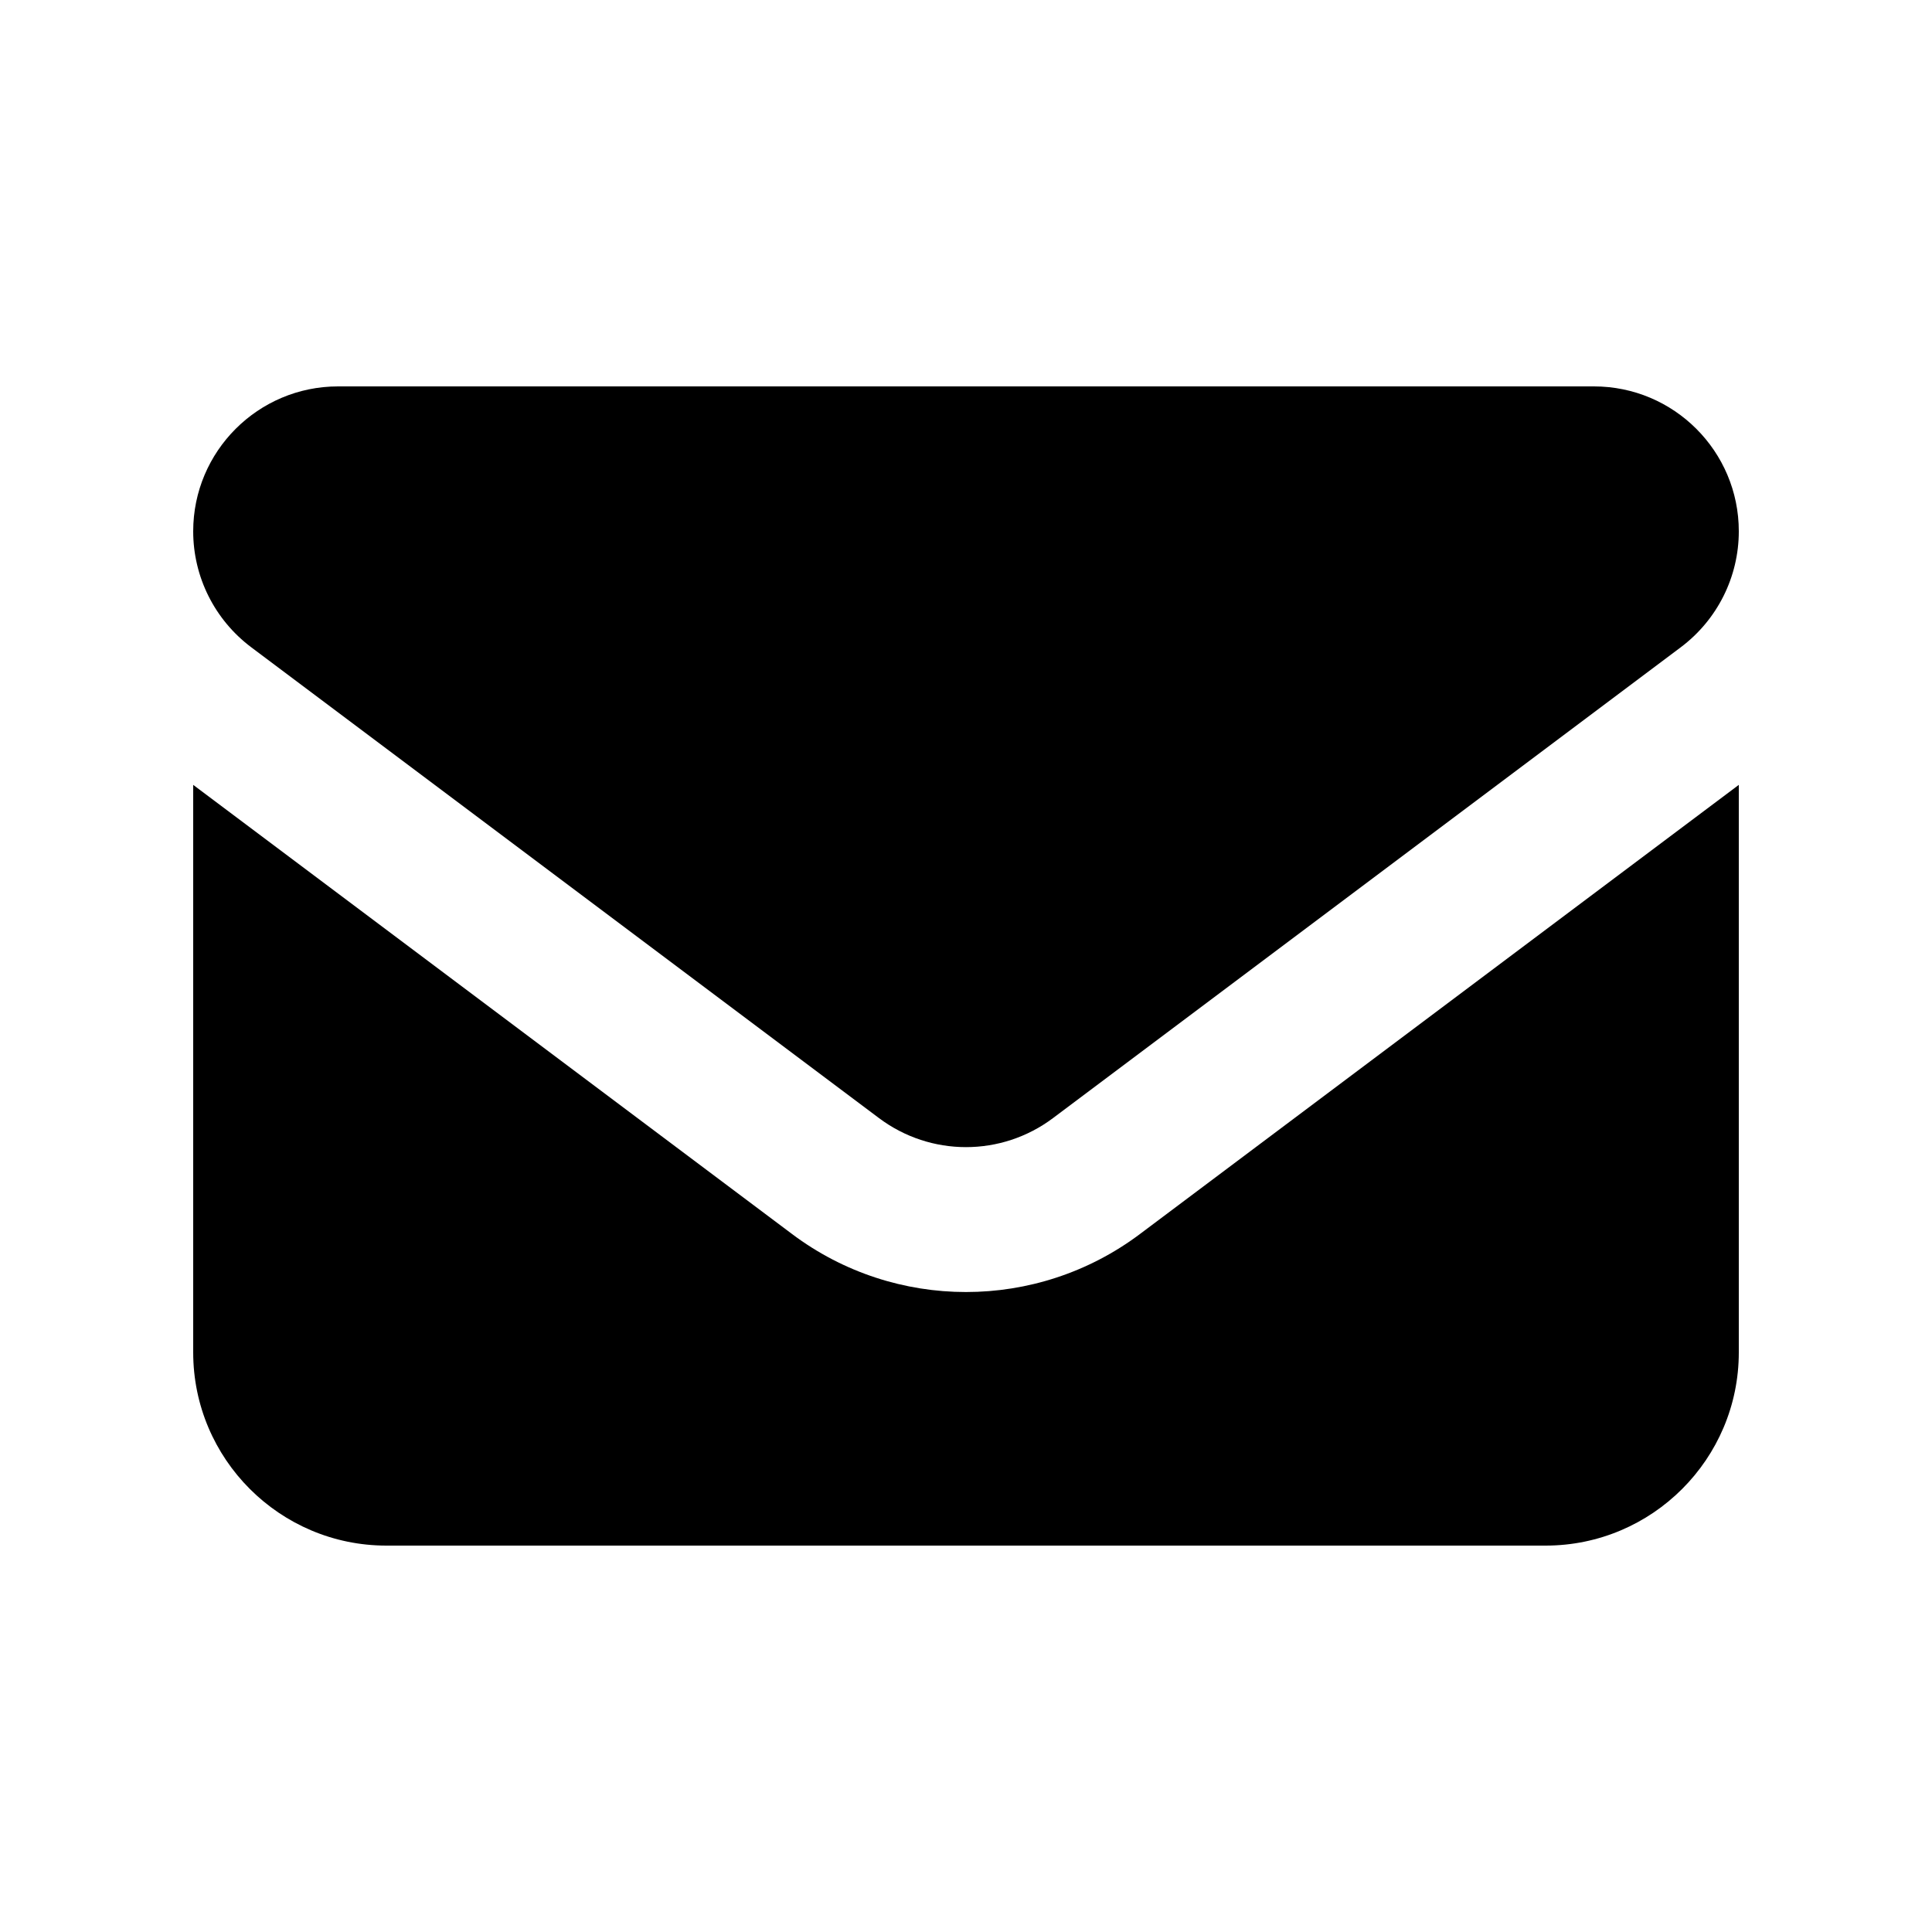
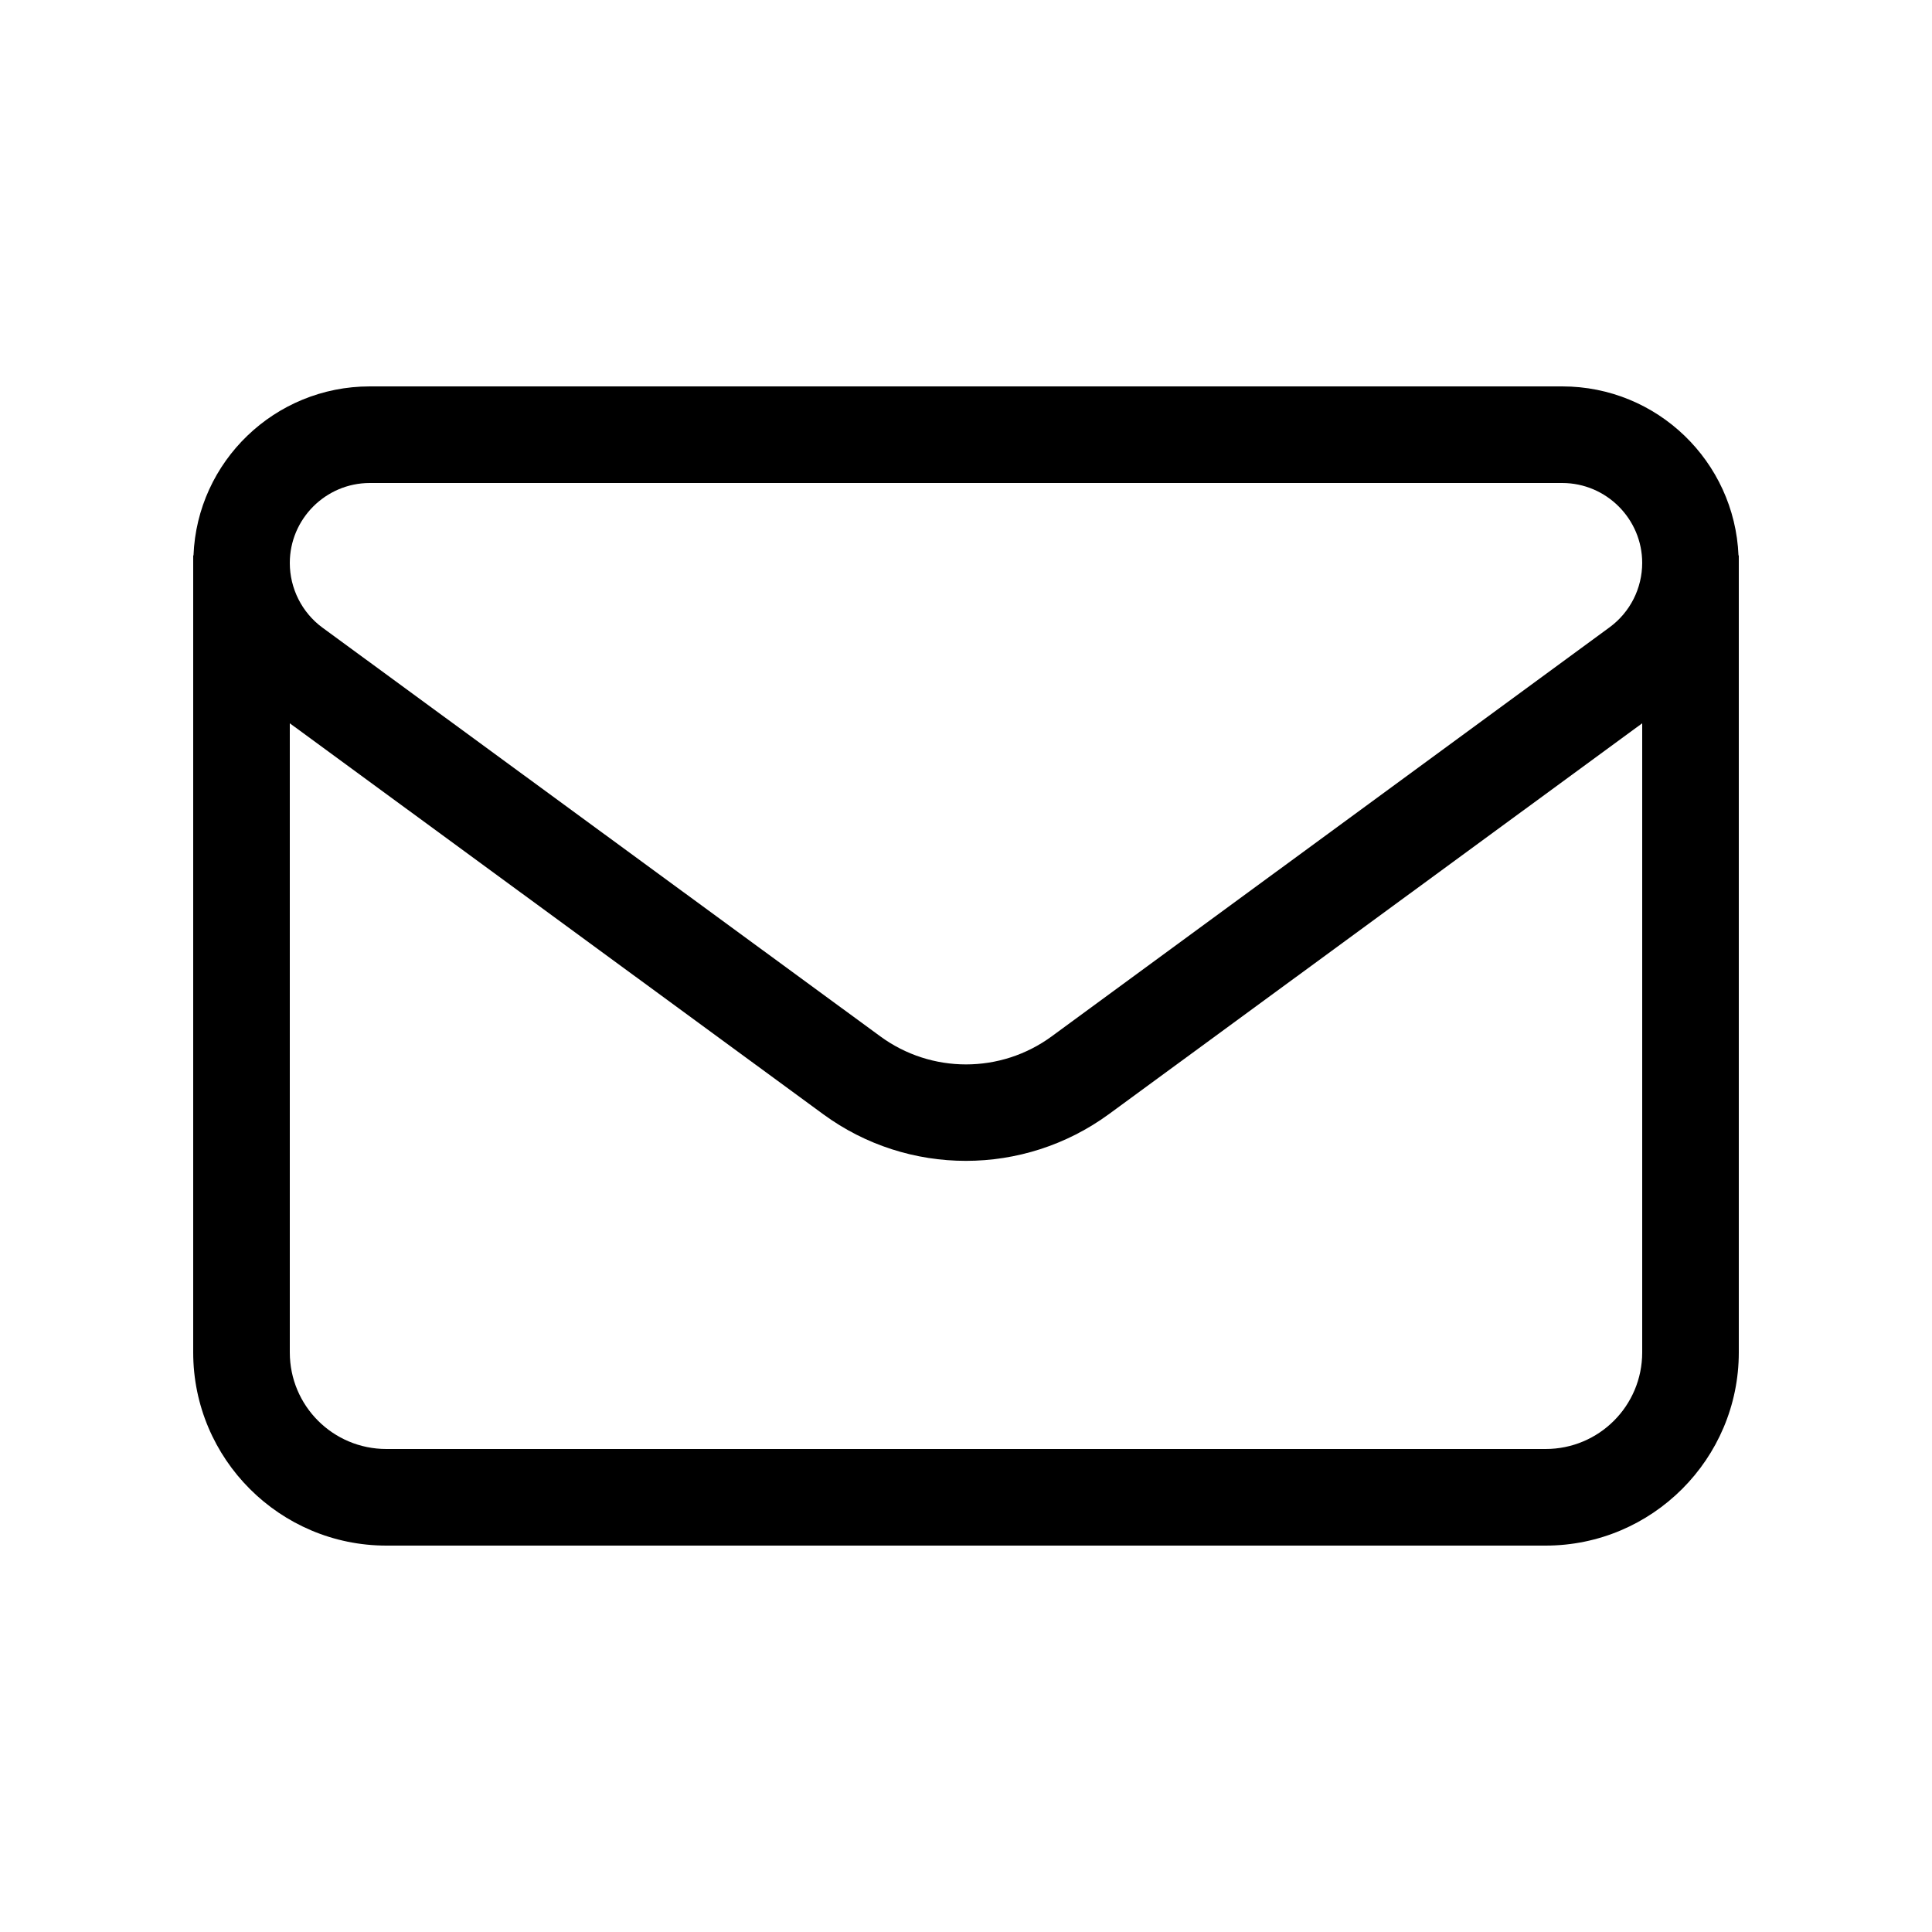
<svg xmlns="http://www.w3.org/2000/svg" viewBox="0 0 640 640">
-   <path d="M112 128C85.5 128 64 149.5 64 176C64 191.1 71.1 205.3 83.2 214.4L291.2 370.4C308.3 383.2 331.7 383.2 348.8 370.4L556.8 214.4C568.9 205.3 576 191.1 576 176C576 149.5 554.5 128 528 128L112 128zM64 260L64 448C64 483.3 92.7 512 128 512L512 512C547.3 512 576 483.3 576 448L576 260L377.6 408.8C343.5 434.4 296.5 434.4 262.4 408.8L64 260z" />
+   <path d="M64 186.5L64 184L64.1 184C65.3 152.9 91 128 122.5 128L517.5 128C549 128 574.6 152.9 575.9 184L576 184L576 448C576 483.3 547.3 512 512 512L128 512C92.7 512 64 483.3 64 448L64 186.5zM544 239.6L367.3 369.1C339.1 389.7 300.8 389.7 272.7 369.1L96 239.6L96 448C96 465.7 110.3 480 128 480L512 480C529.7 480 544 465.7 544 448L544 239.6zM544 186.5C544 171.9 532.1 160 517.5 160L122.5 160C107.9 160 96 171.9 96 186.5C96 194.9 100 202.9 106.8 207.9L291.6 343.3C308.5 355.7 331.5 355.7 348.4 343.3L533.2 207.8C540 202.8 544 194.9 544 186.4z" />
</svg>
